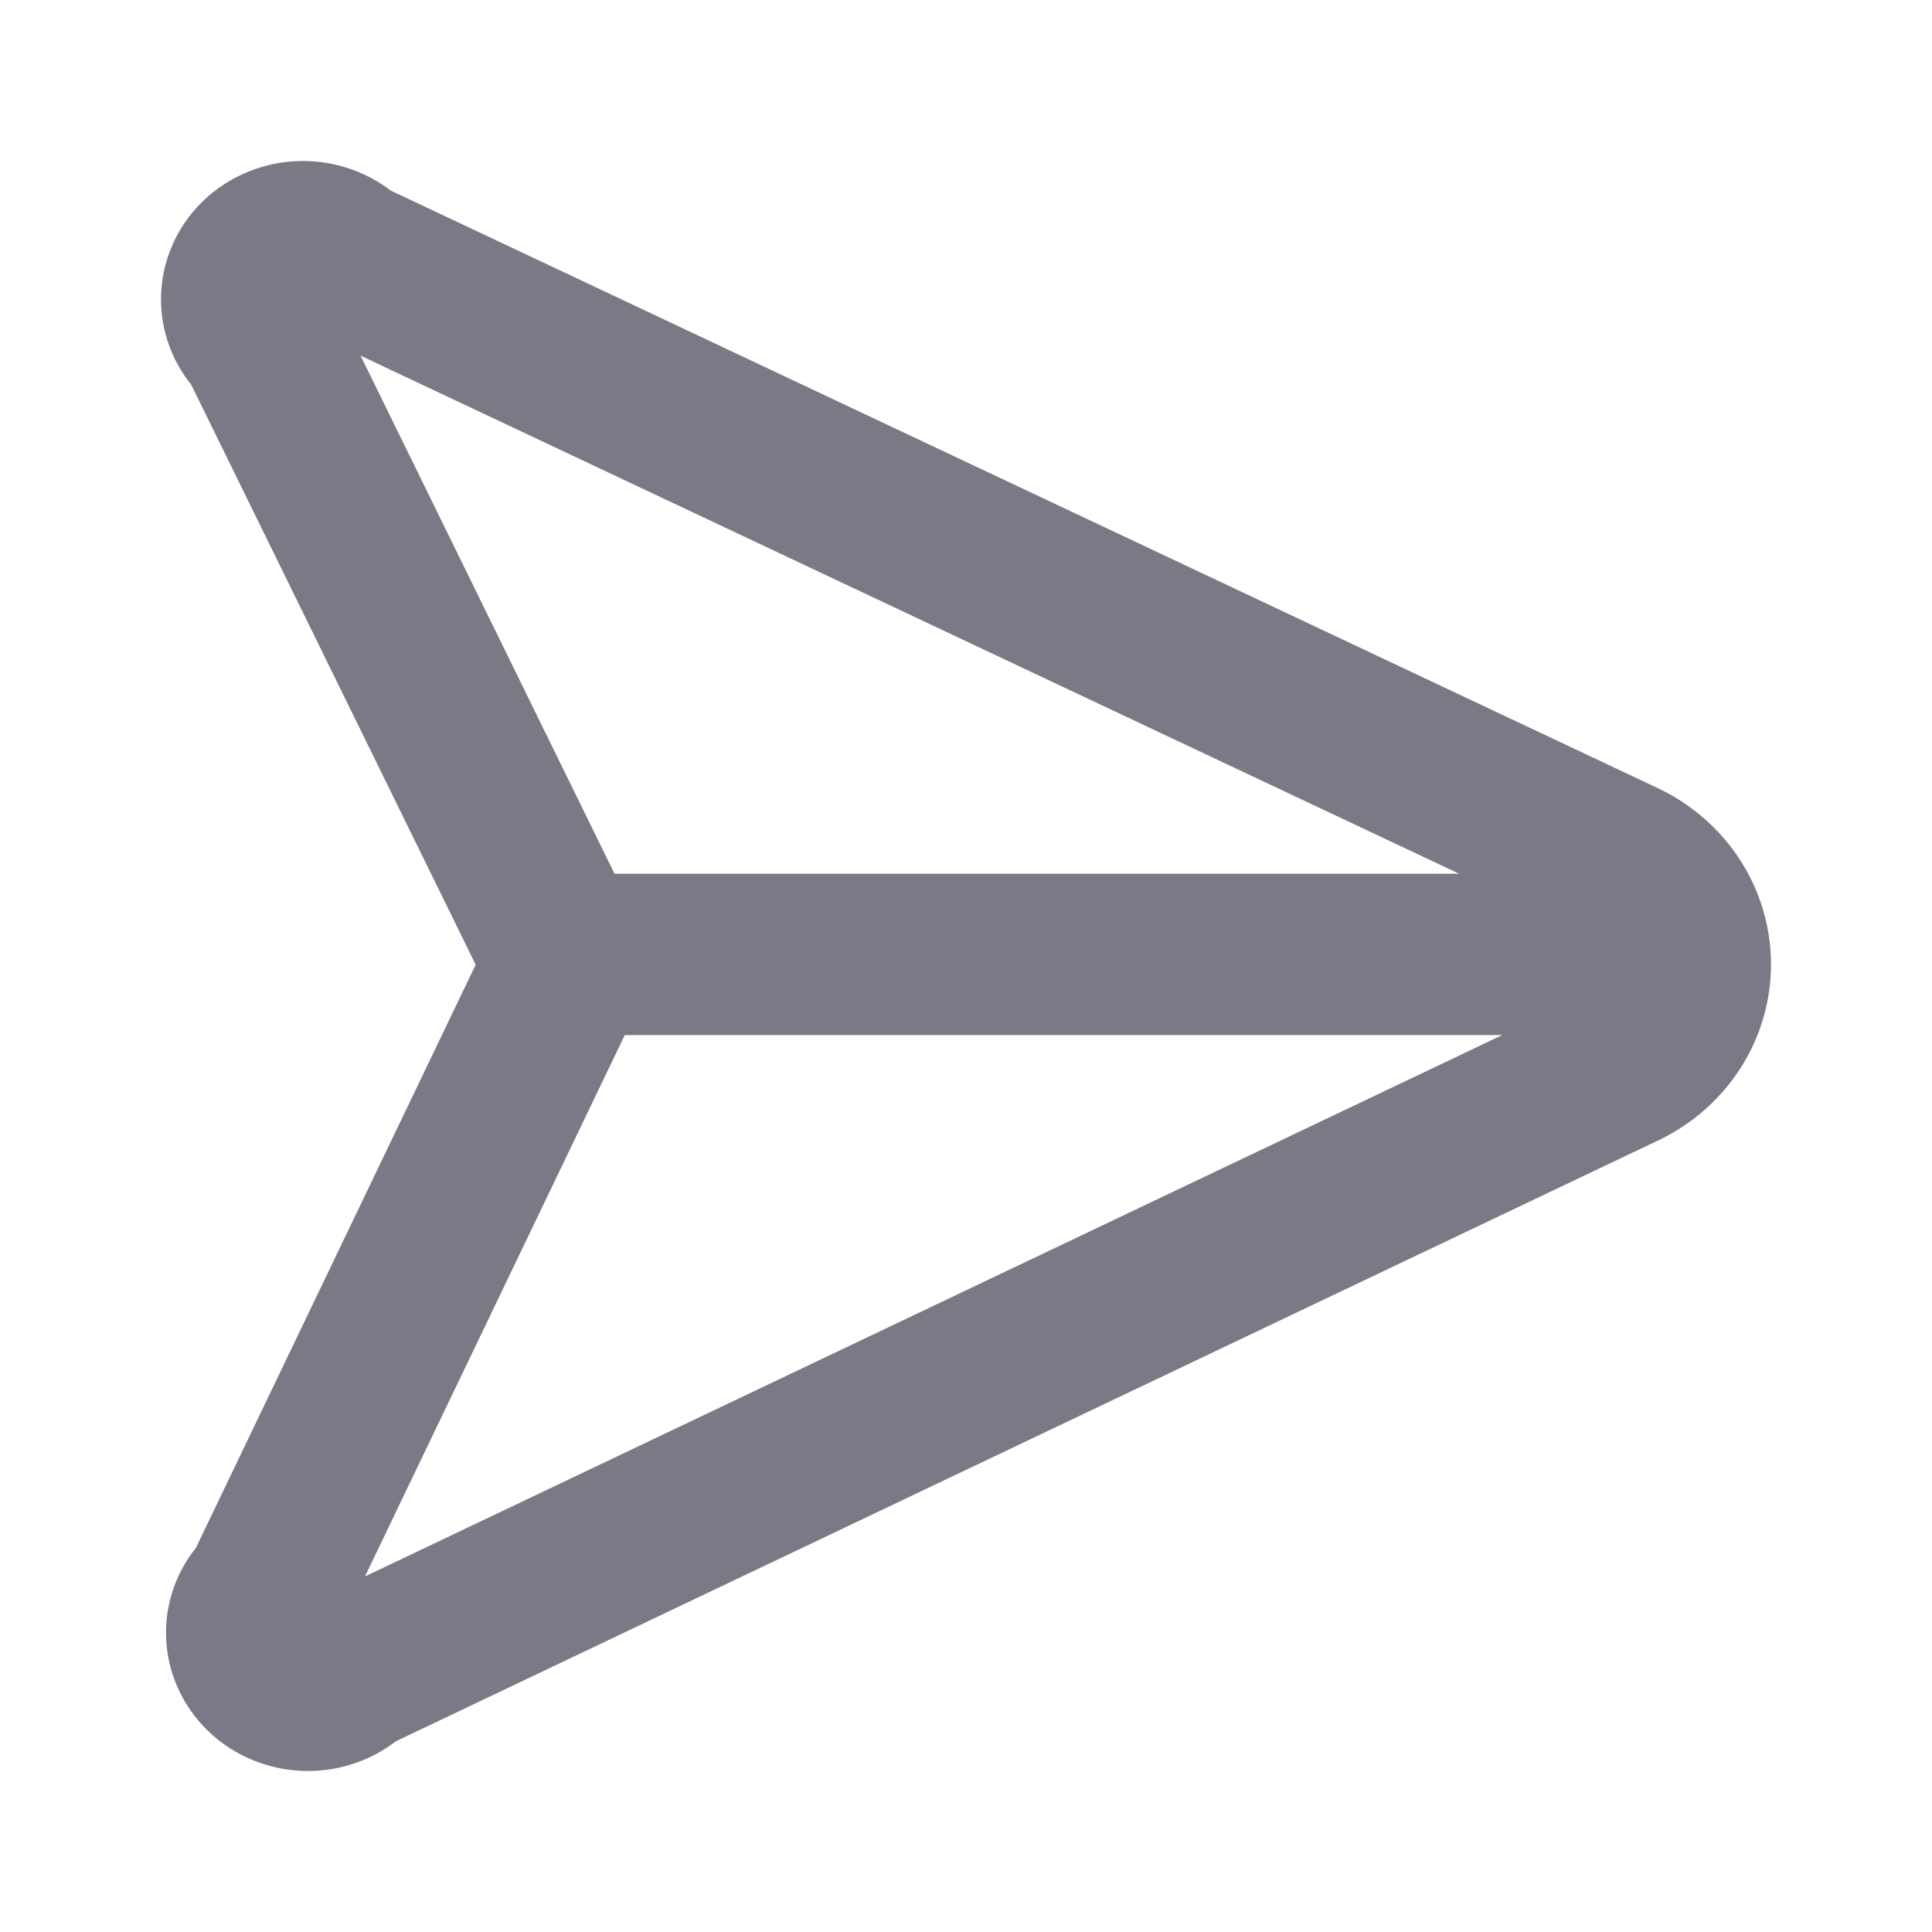
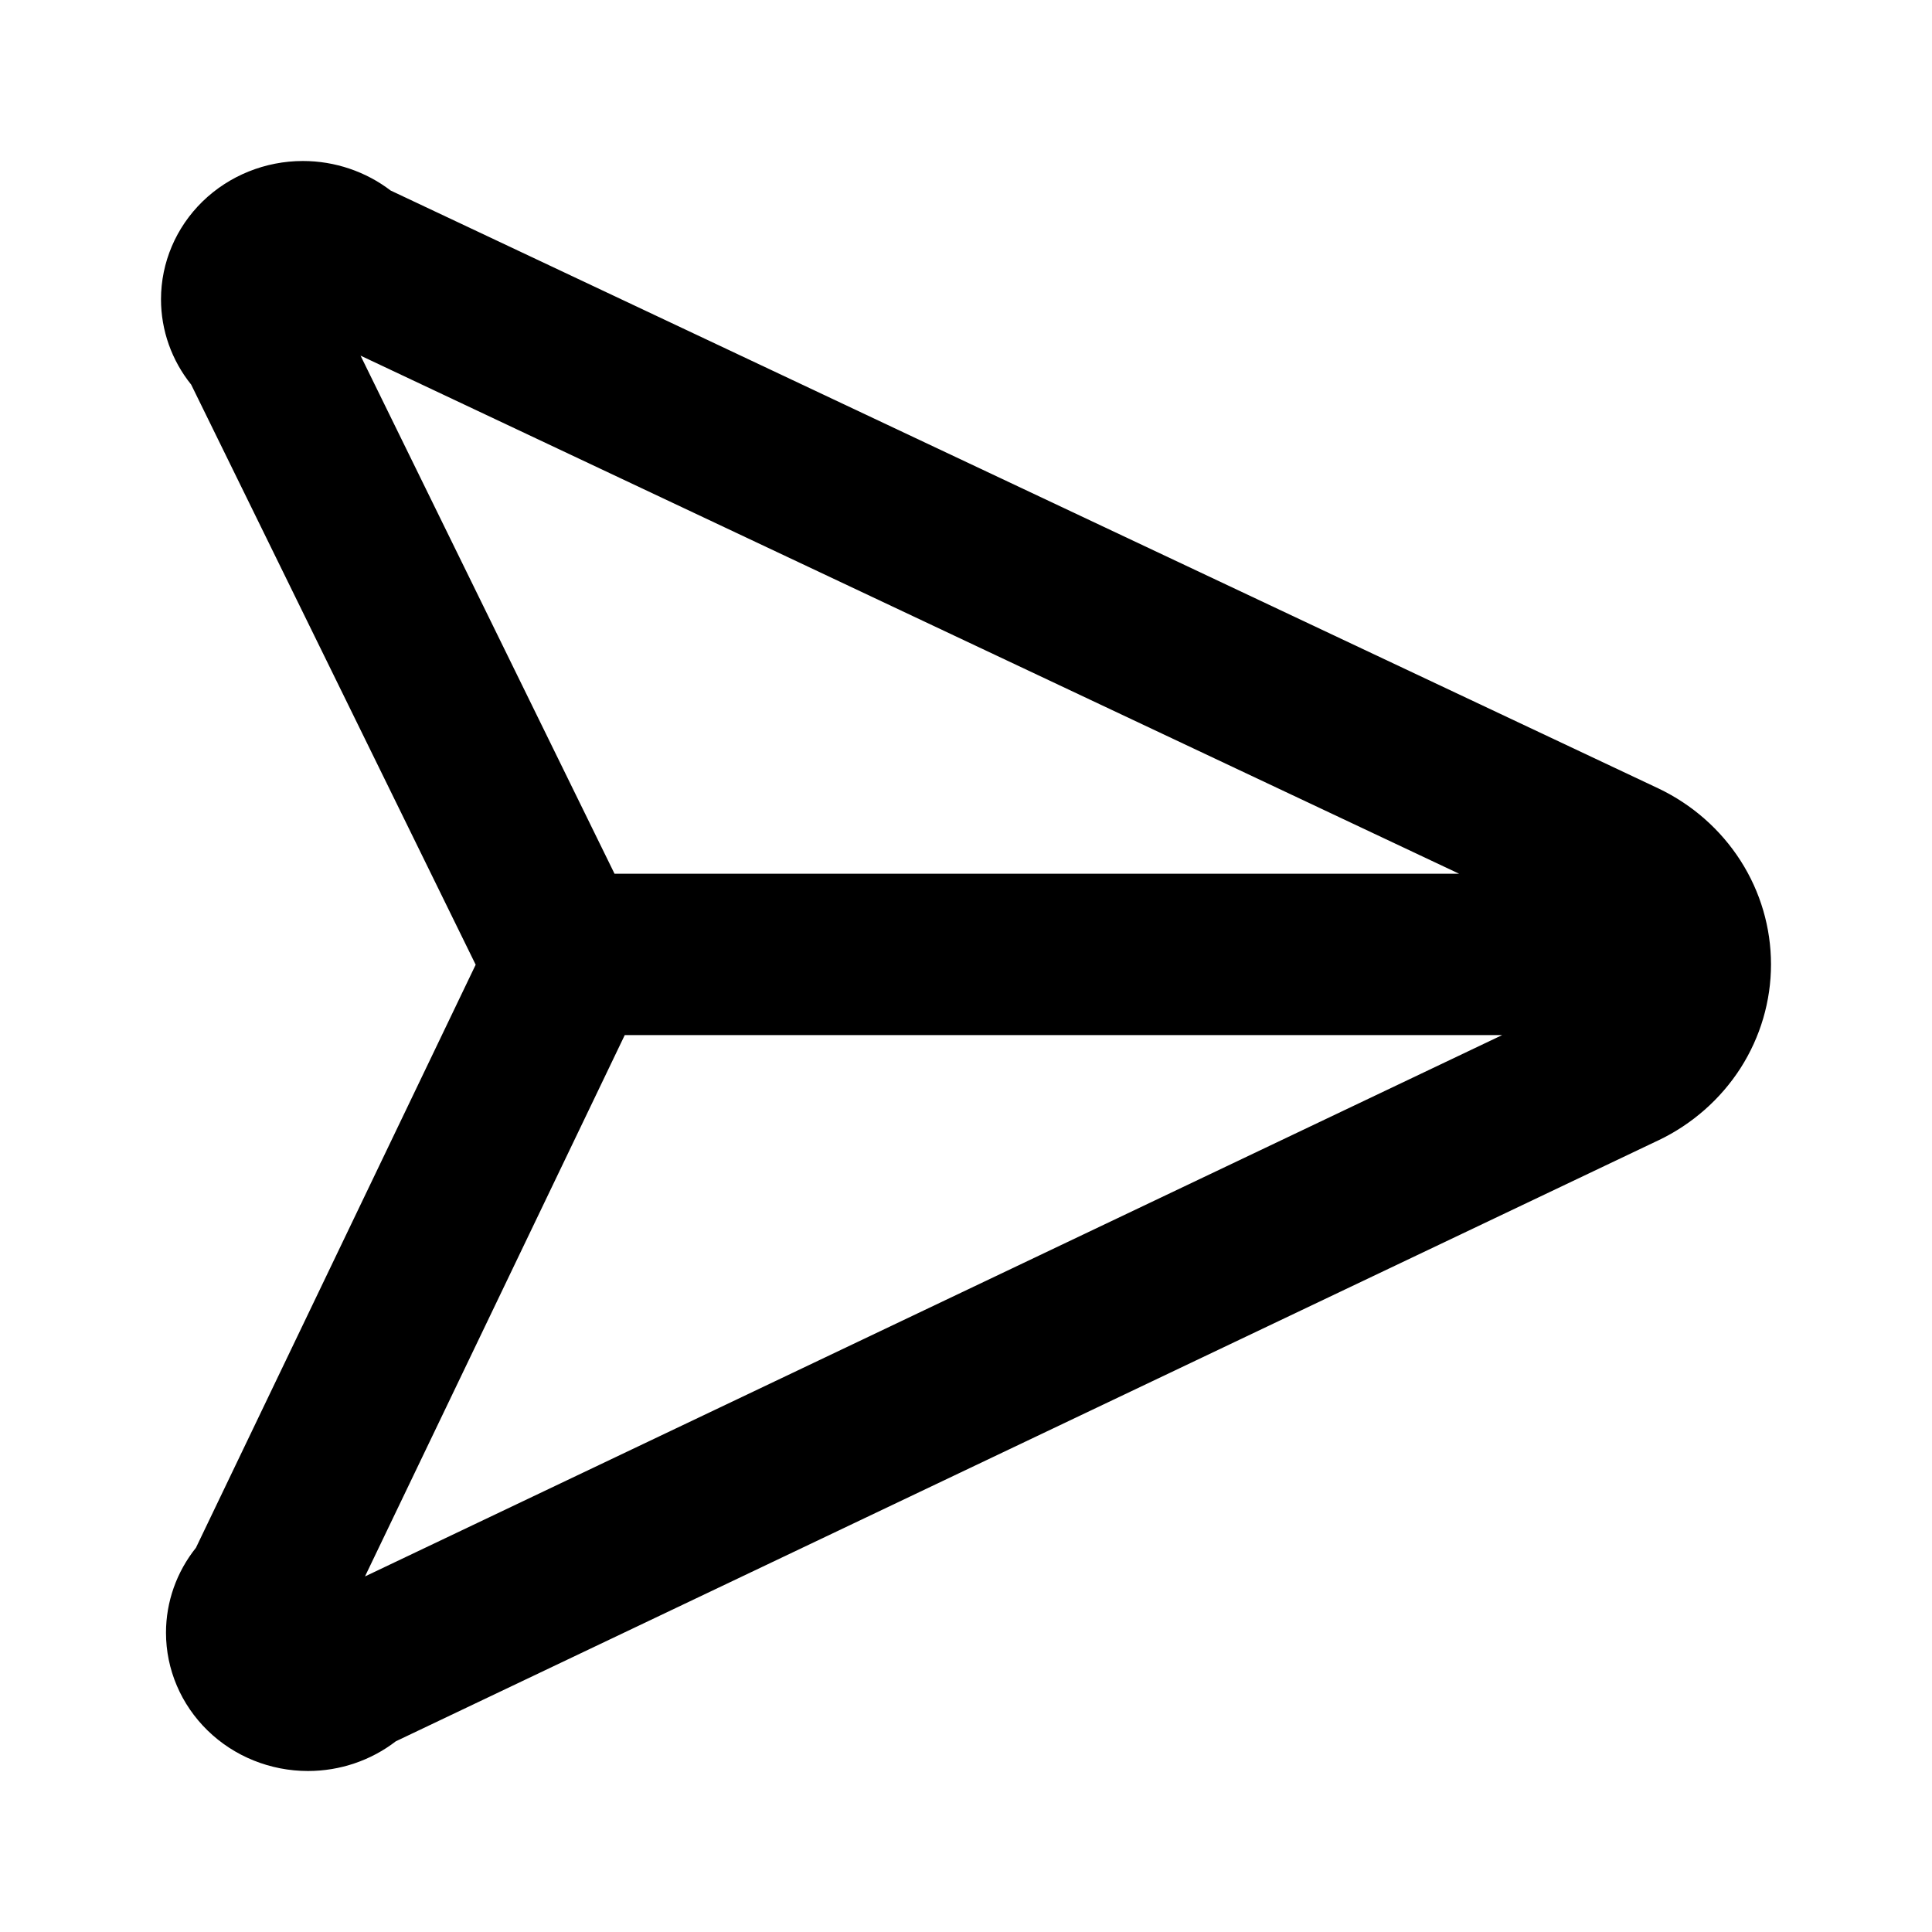
<svg xmlns="http://www.w3.org/2000/svg" width="24" height="24" viewBox="0 0 24 24" fill="none">
-   <path fill-rule="evenodd" clip-rule="evenodd" d="M20.601 14.166C21.021 13.965 21.374 13.654 21.622 13.268C21.869 12.881 22 12.435 22 11.98C22 11.524 21.869 11.078 21.622 10.692C21.374 10.305 21.021 9.994 20.601 9.794L4.853 2.367C4.544 2.131 4.16 2 3.763 2C3.296 2 2.847 2.181 2.516 2.503C2.186 2.825 2 3.262 2 3.718C2 4.104 2.133 4.477 2.375 4.778L5.909 11.984L2.434 19.227C2.194 19.527 2.062 19.898 2.062 20.282C2.062 20.738 2.248 21.174 2.579 21.497C2.909 21.819 3.358 22 3.826 22C4.224 22 4.608 21.869 4.917 21.631L20.6 14.166L20.601 14.166ZM18.126 10.854L4.479 4.418L7.634 10.854H18.126ZM7.761 12.858L4.534 19.583L18.661 12.858H7.761Z" fill="#7B7986" />
+   <path fill-rule="evenodd" clip-rule="evenodd" d="M20.601 14.166C21.021 13.965 21.374 13.654 21.622 13.268C21.869 12.881 22 12.435 22 11.98C22 11.524 21.869 11.078 21.622 10.692C21.374 10.305 21.021 9.994 20.601 9.794L4.853 2.367C4.544 2.131 4.16 2 3.763 2C3.296 2 2.847 2.181 2.516 2.503C2.186 2.825 2 3.262 2 3.718C2 4.104 2.133 4.477 2.375 4.778L5.909 11.984L2.434 19.227C2.194 19.527 2.062 19.898 2.062 20.282C2.062 20.738 2.248 21.174 2.579 21.497C2.909 21.819 3.358 22 3.826 22C4.224 22 4.608 21.869 4.917 21.631L20.6 14.166L20.601 14.166ZM18.126 10.854L4.479 4.418L7.634 10.854H18.126ZM7.761 12.858L4.534 19.583L18.661 12.858H7.761Z" fill="#000000" />
</svg>
